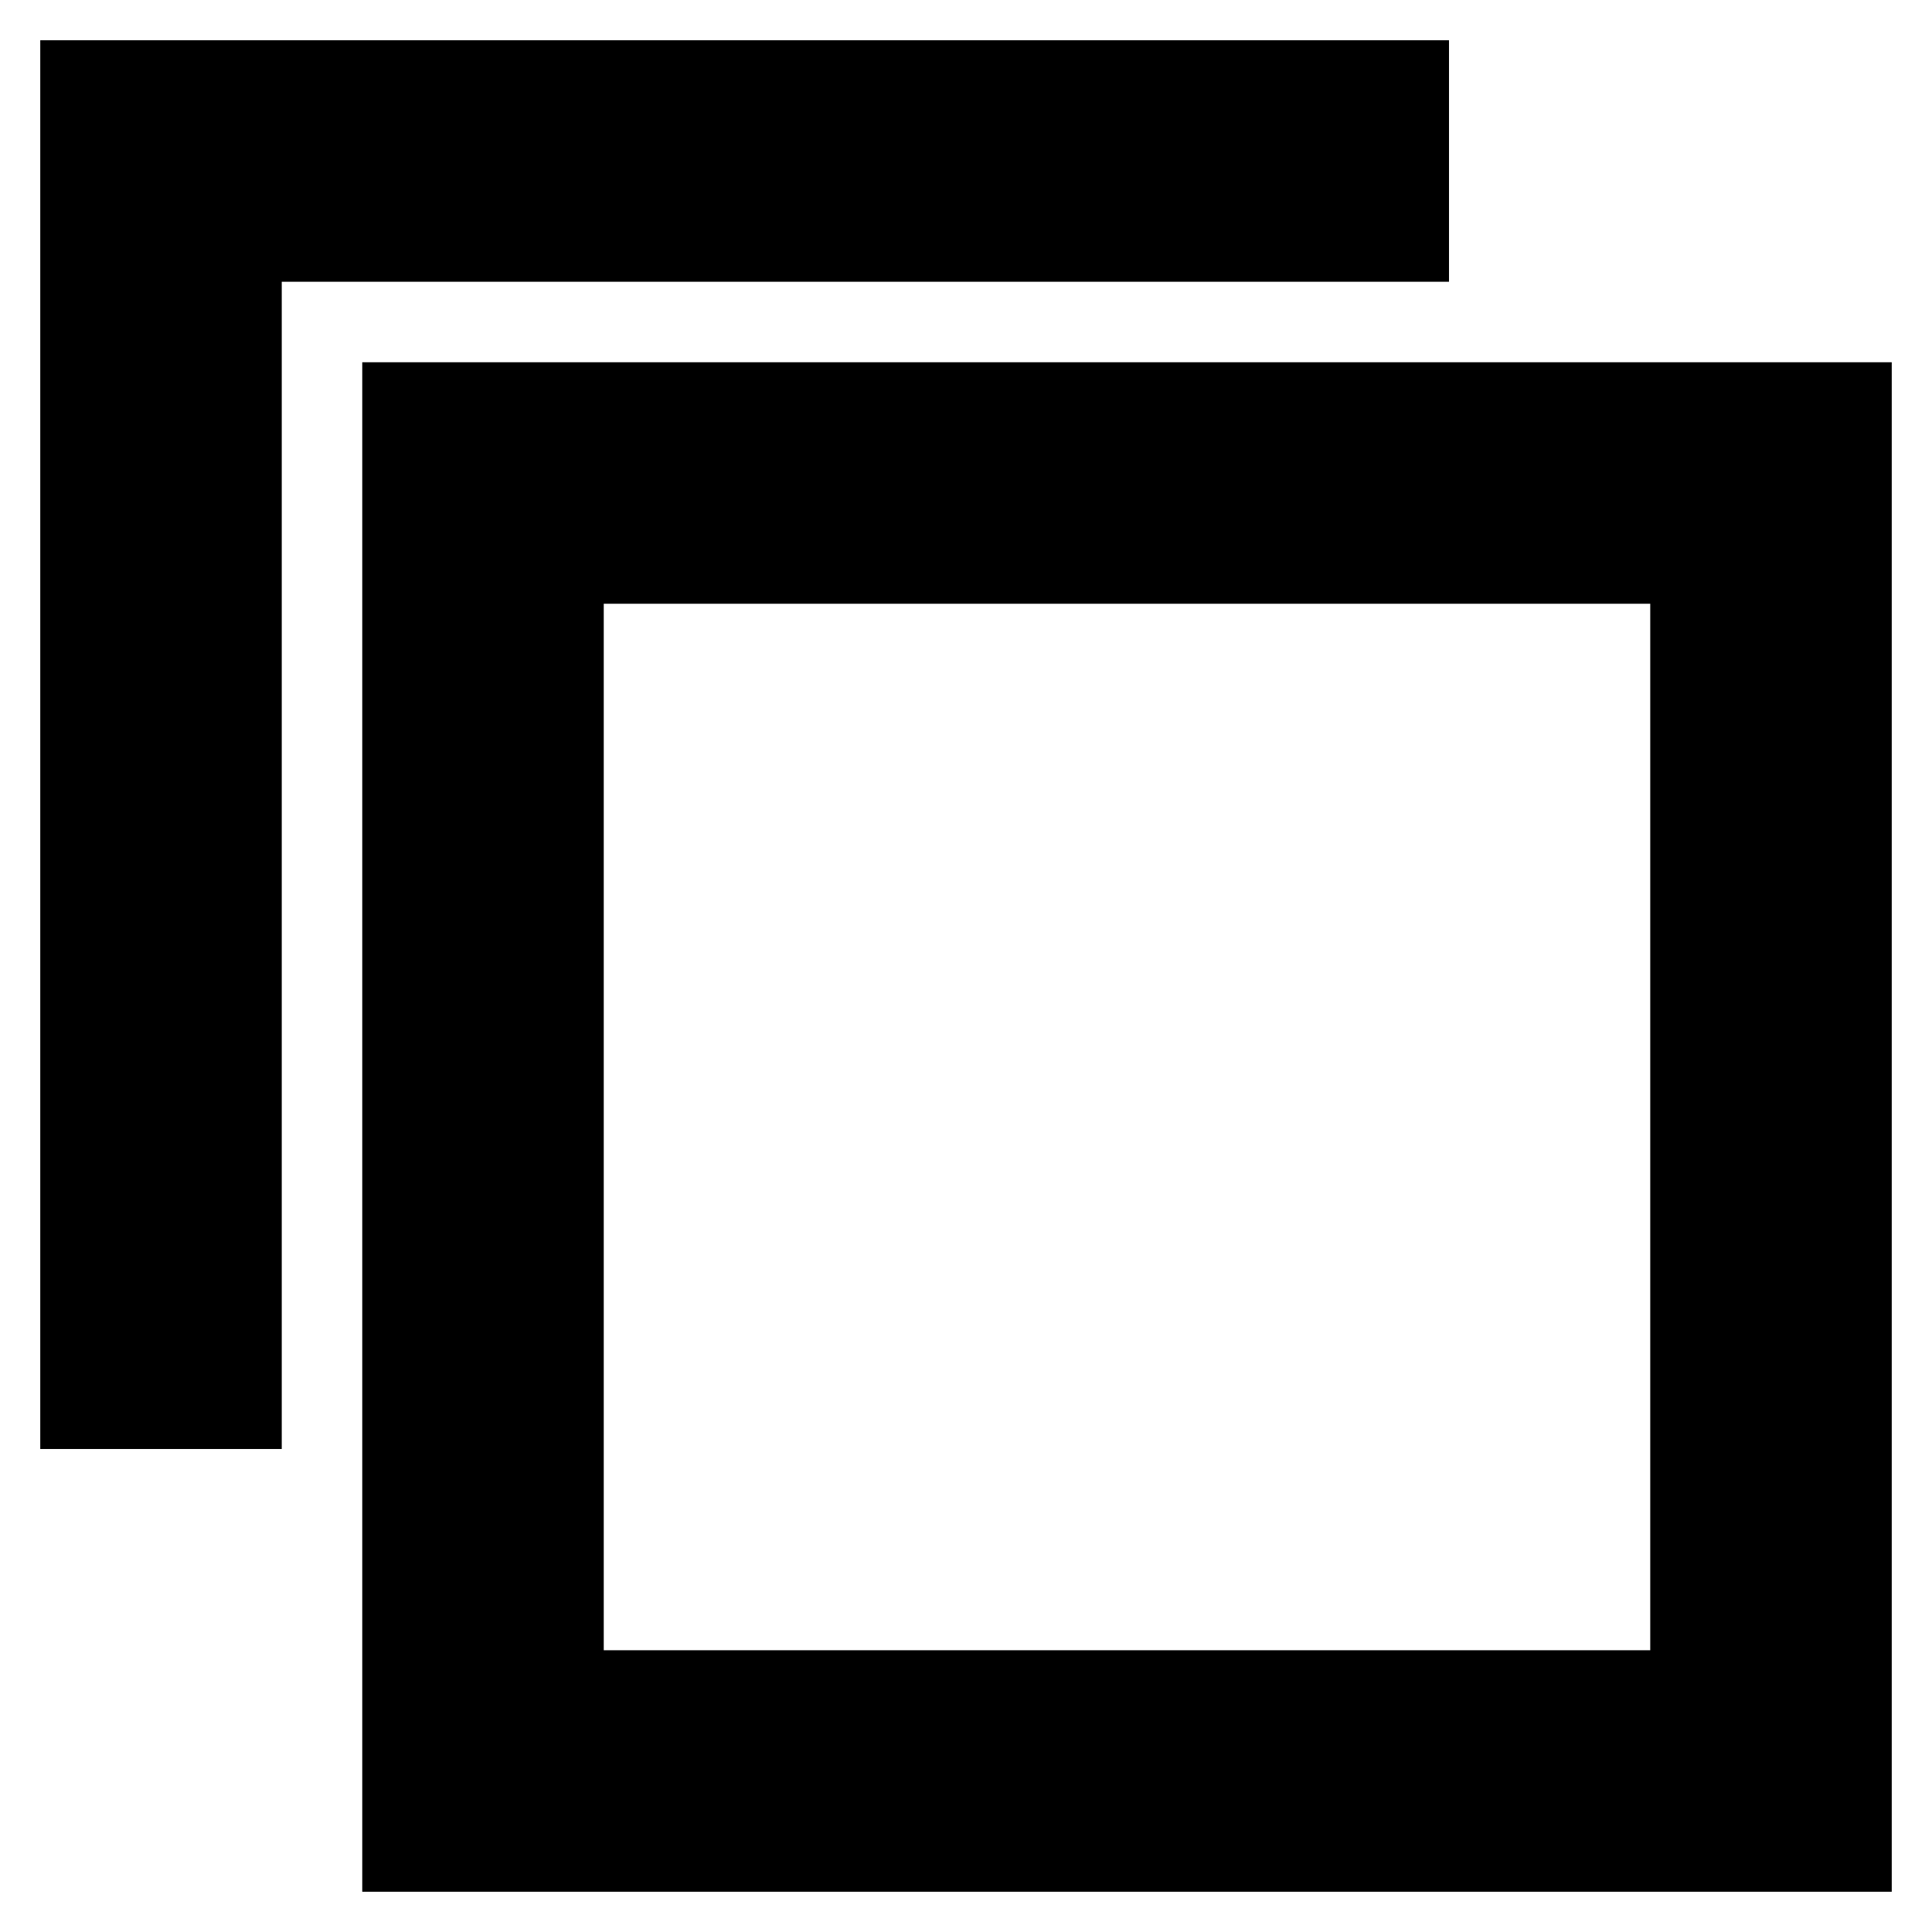
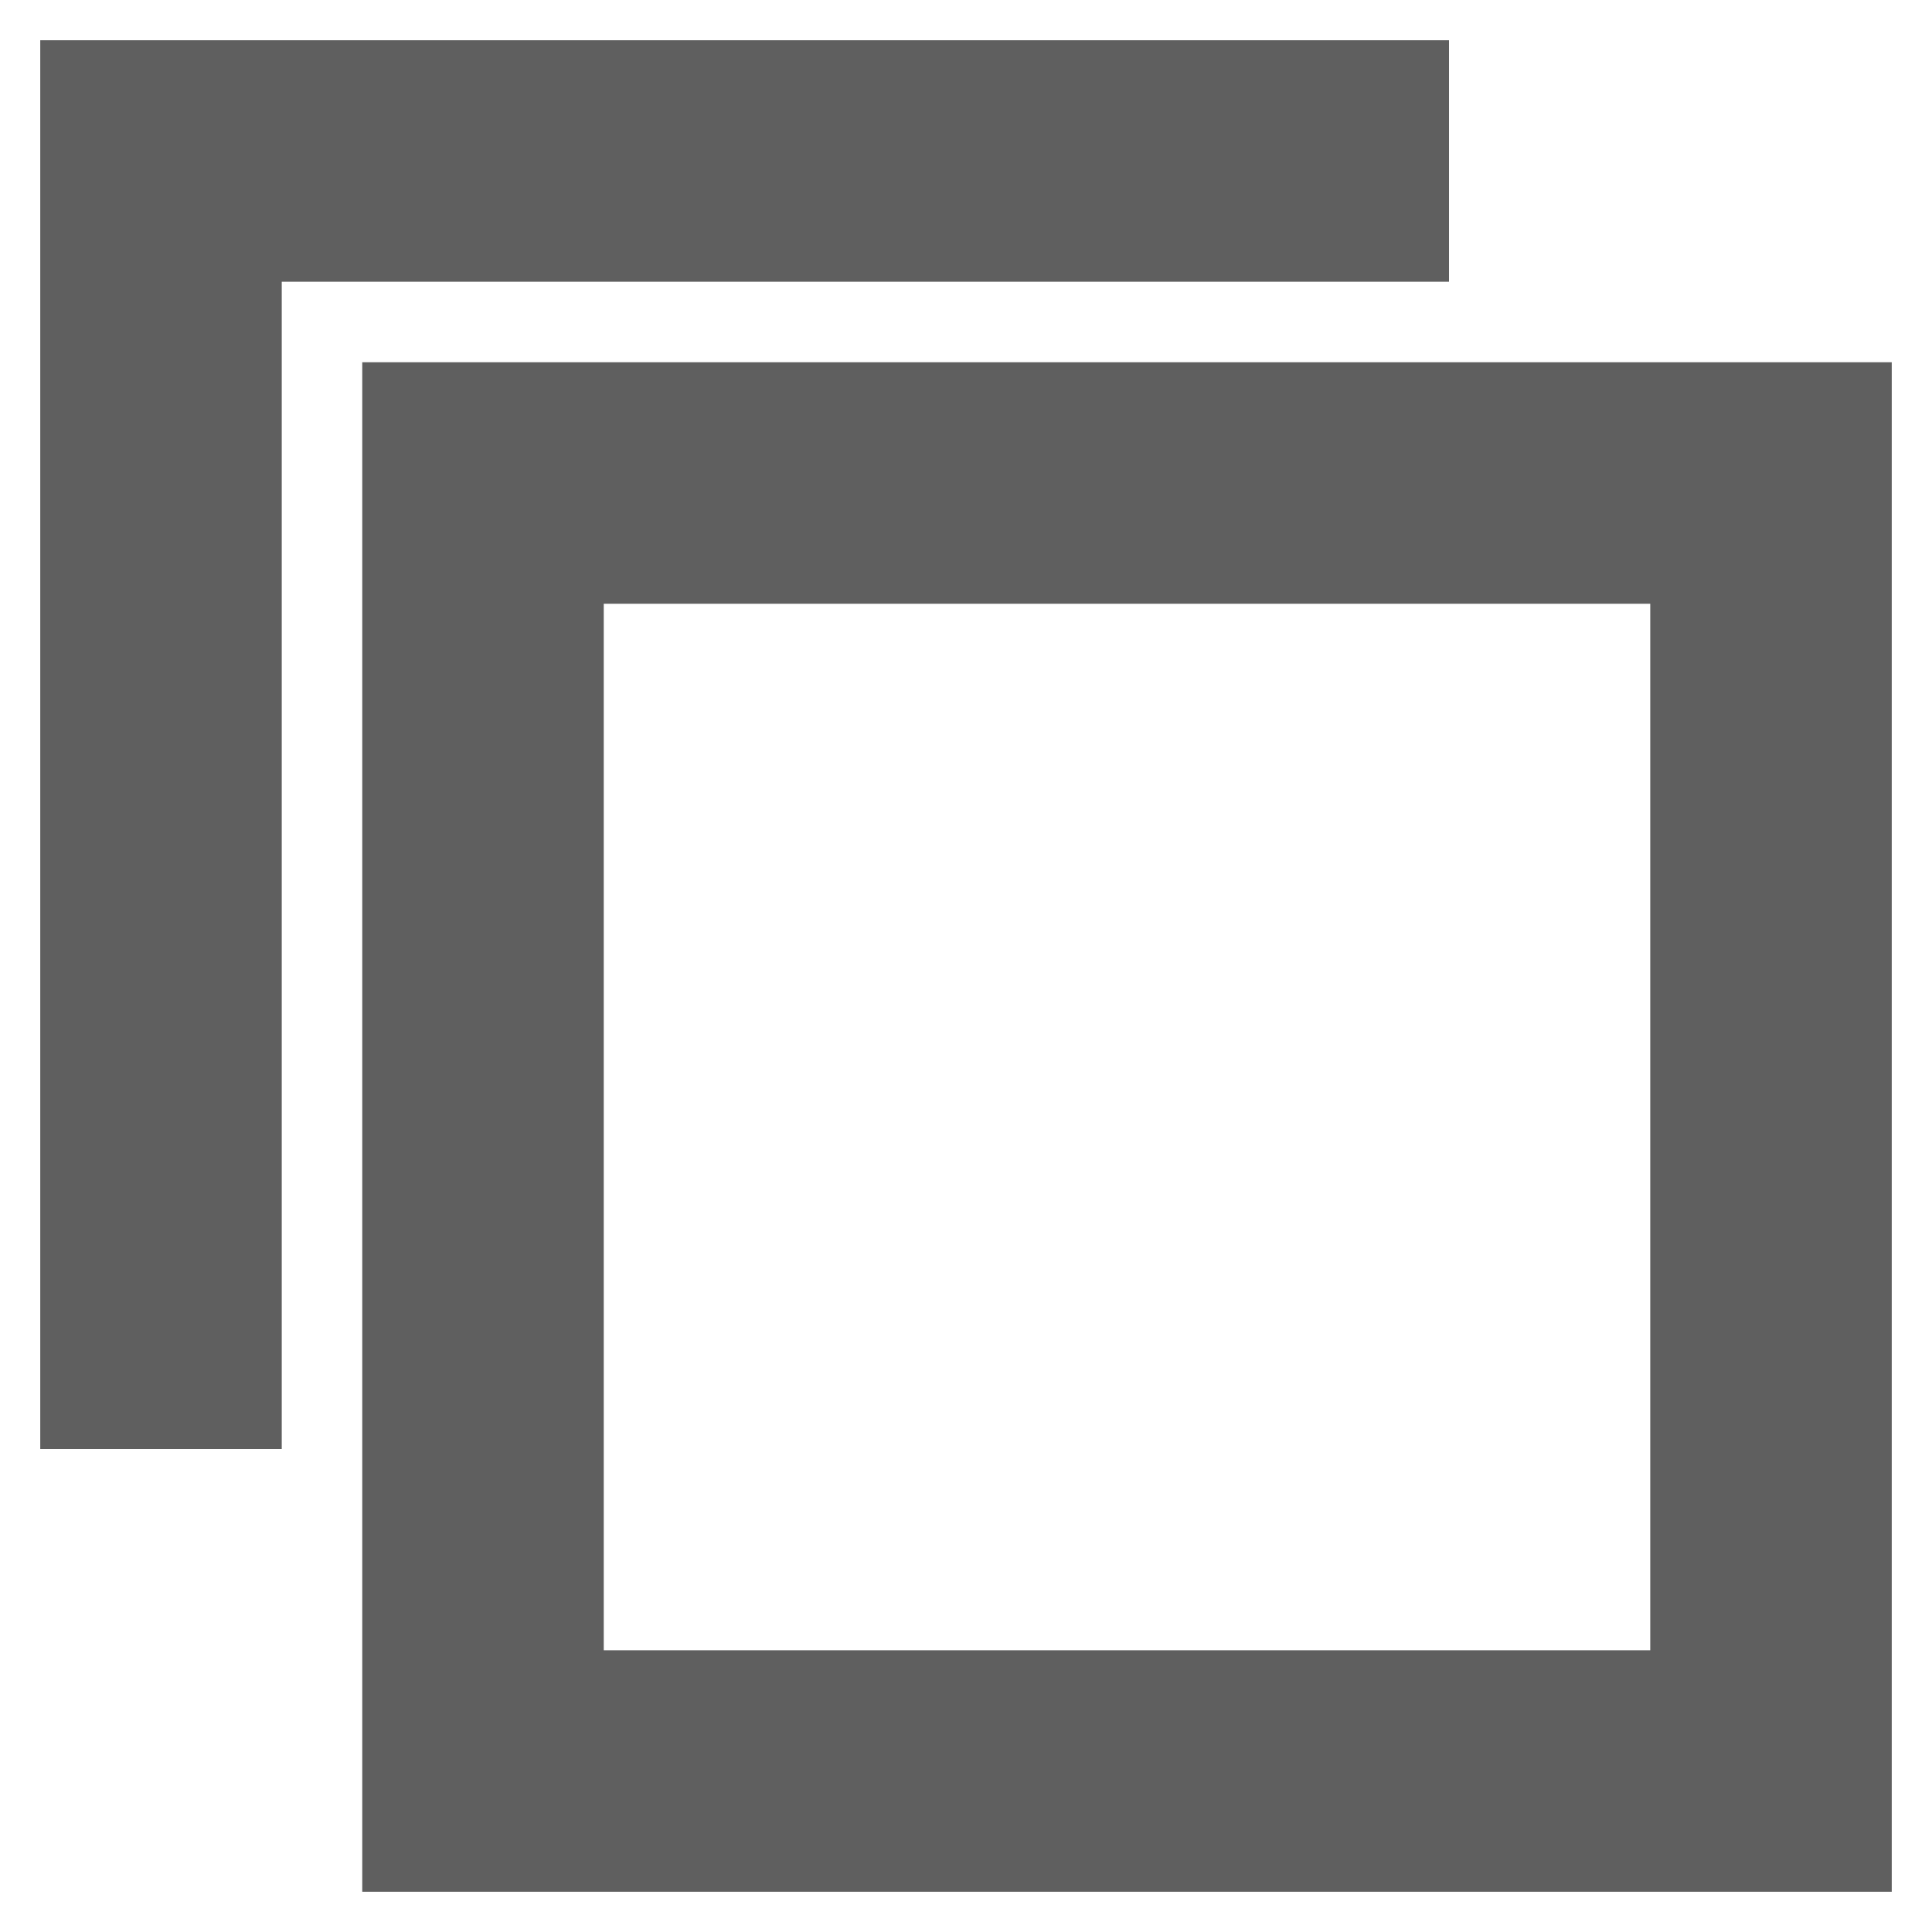
<svg xmlns="http://www.w3.org/2000/svg" width="12" height="12" viewBox="0 0 12 12" fill="none">
-   <path d="M11 3H3V11H11V3Z" stroke="black" stroke-width="1.5" />
-   <path d="M1 9V1H9" stroke="black" stroke-width="1.5" />
+   <path d="M11 3H3V11H11V3Z" stroke="#5F5F5F" stroke-width="1.5" />
+   <path d="M1 9V1H9" stroke="#5F5F5F" stroke-width="1.5" />
</svg>
